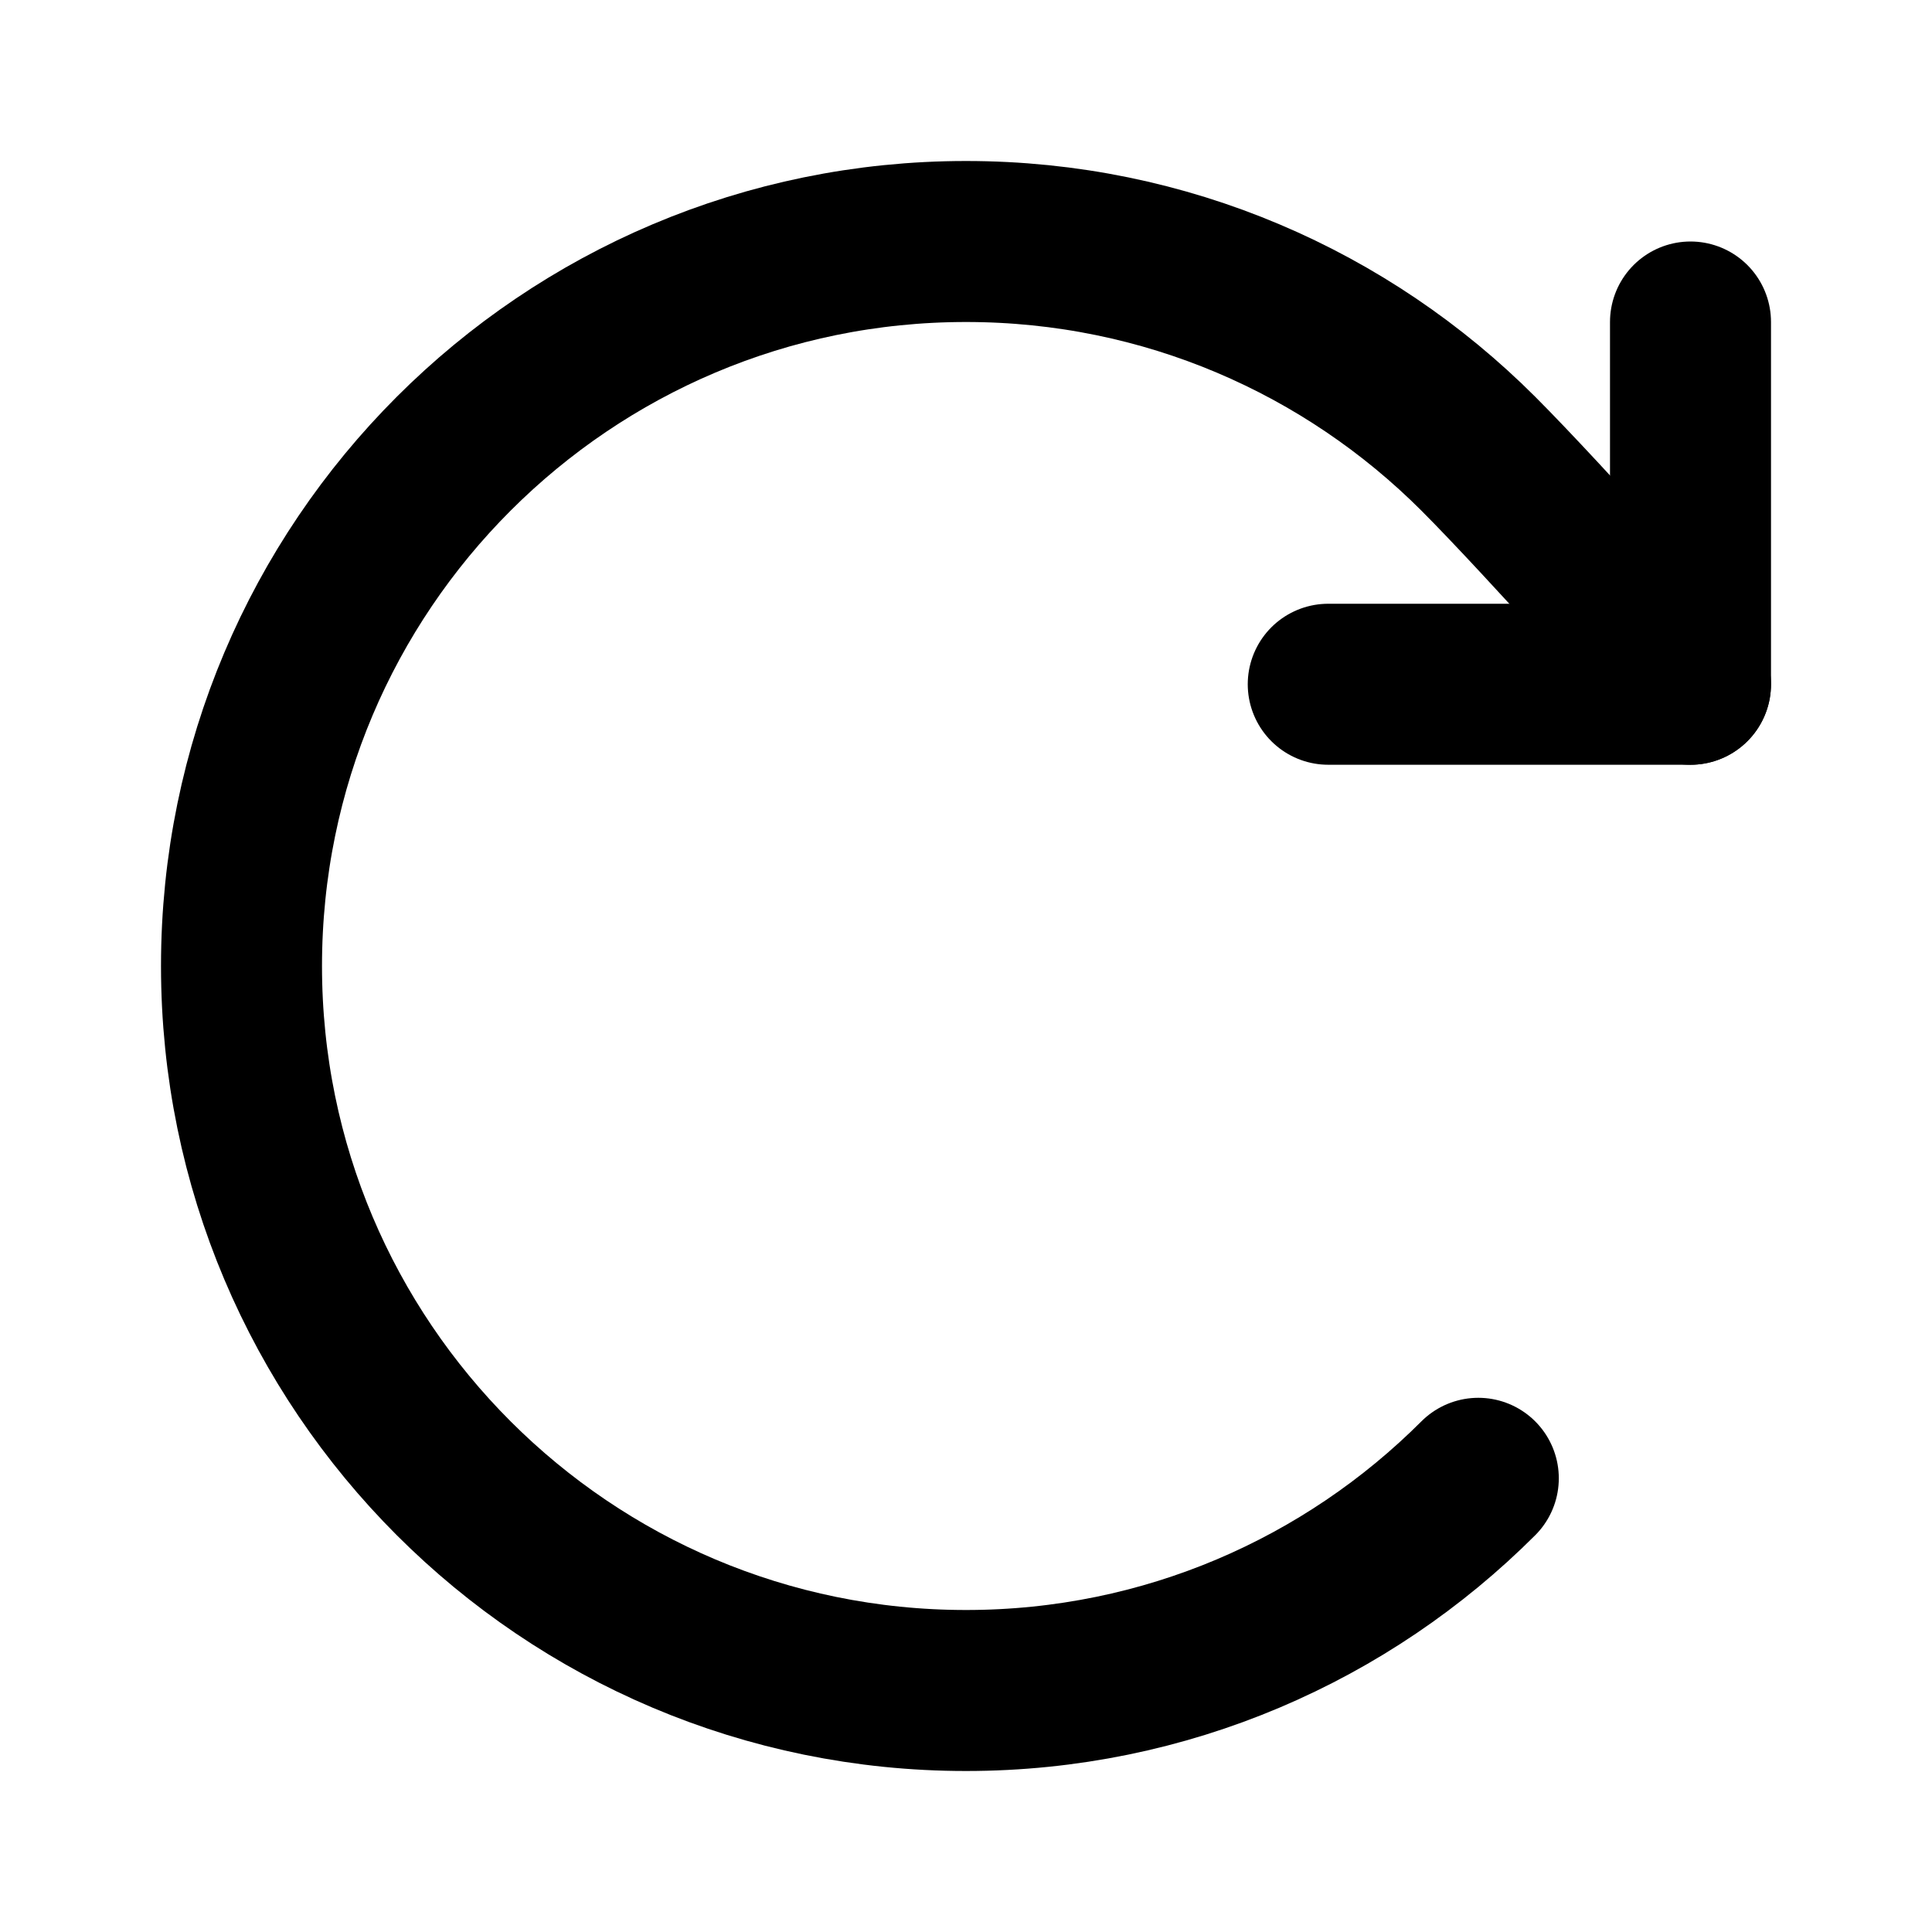
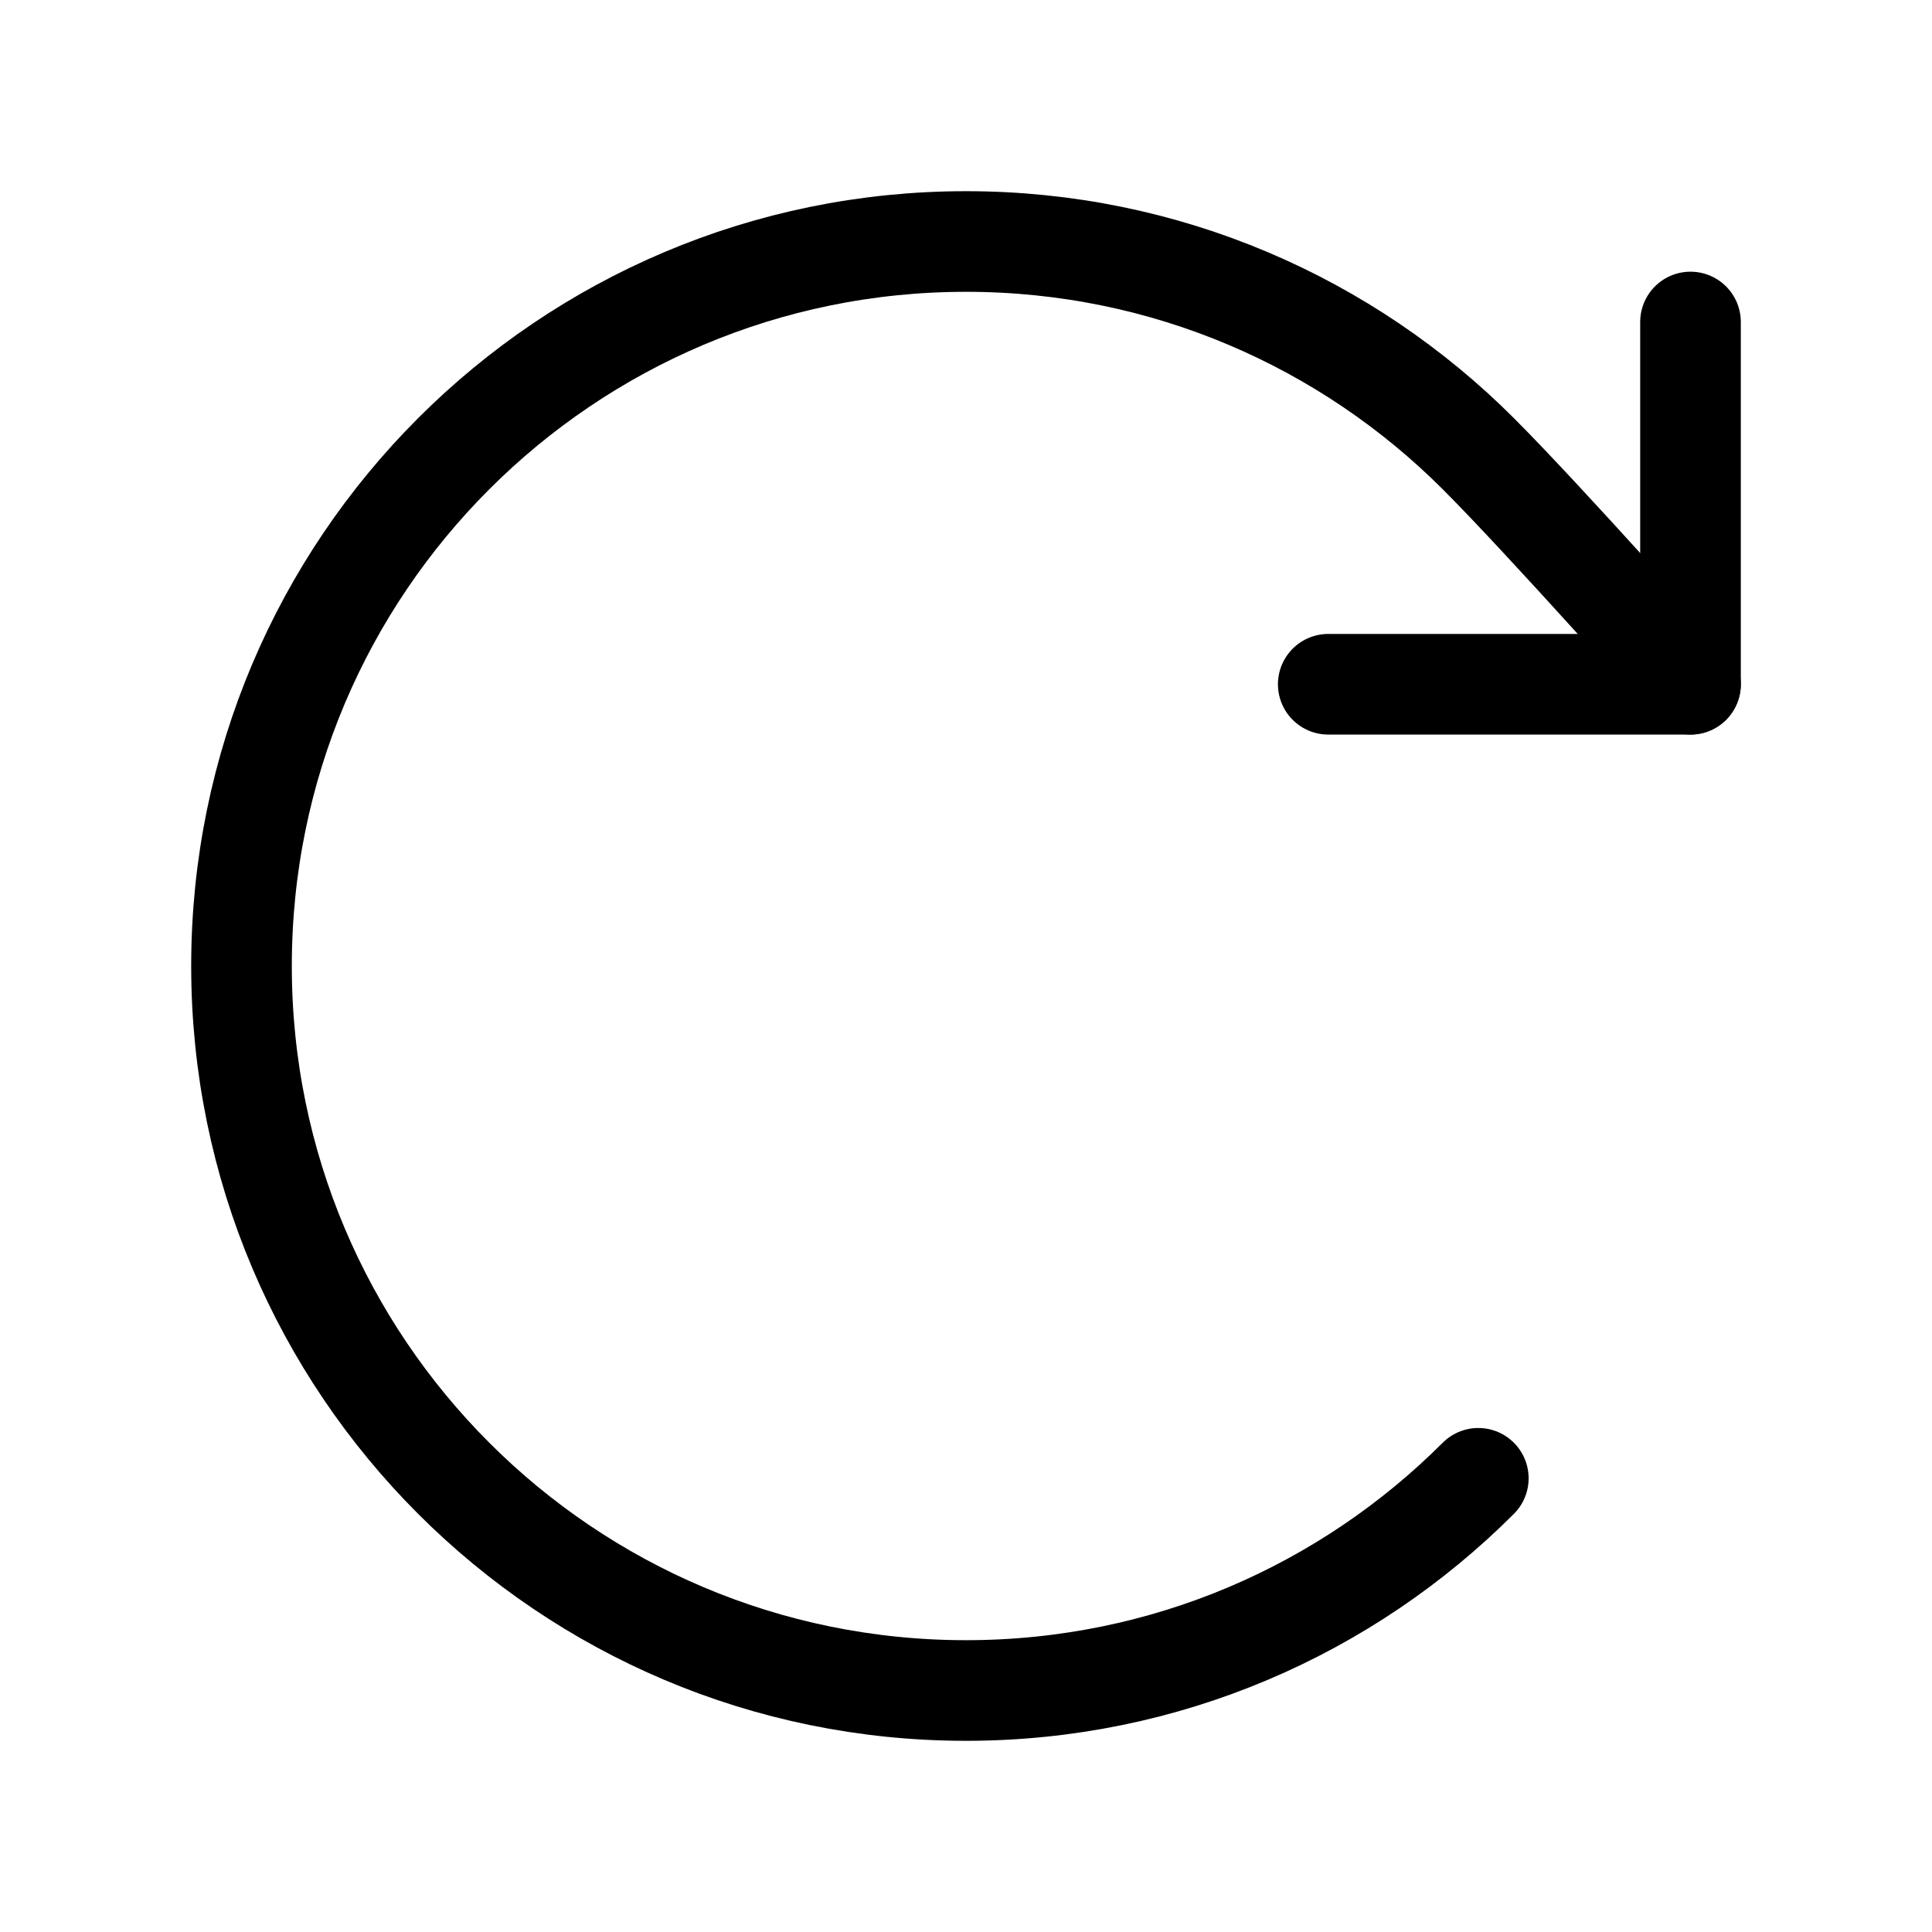
<svg xmlns="http://www.w3.org/2000/svg" viewBox="0 0 48 48">
-   <g fill="none" stroke="#000" stroke-linecap="round" stroke-linejoin="round" stroke-width="4">
+   <g fill="none" stroke="#000" stroke-linecap="round" stroke-linejoin="round" stroke-width="2.5">
    <path d="M36.728 36.728C33.471 39.985 28.971 42 24 42C14.059 42 6 33.941 6 24C6 14.059 14.059 6 24 6C28.971 6 33.471 8.015 36.728 11.272C38.386 12.93 42 17 42 17" />
    <path d="M42 8V17H33" />
  </g>
</svg>
